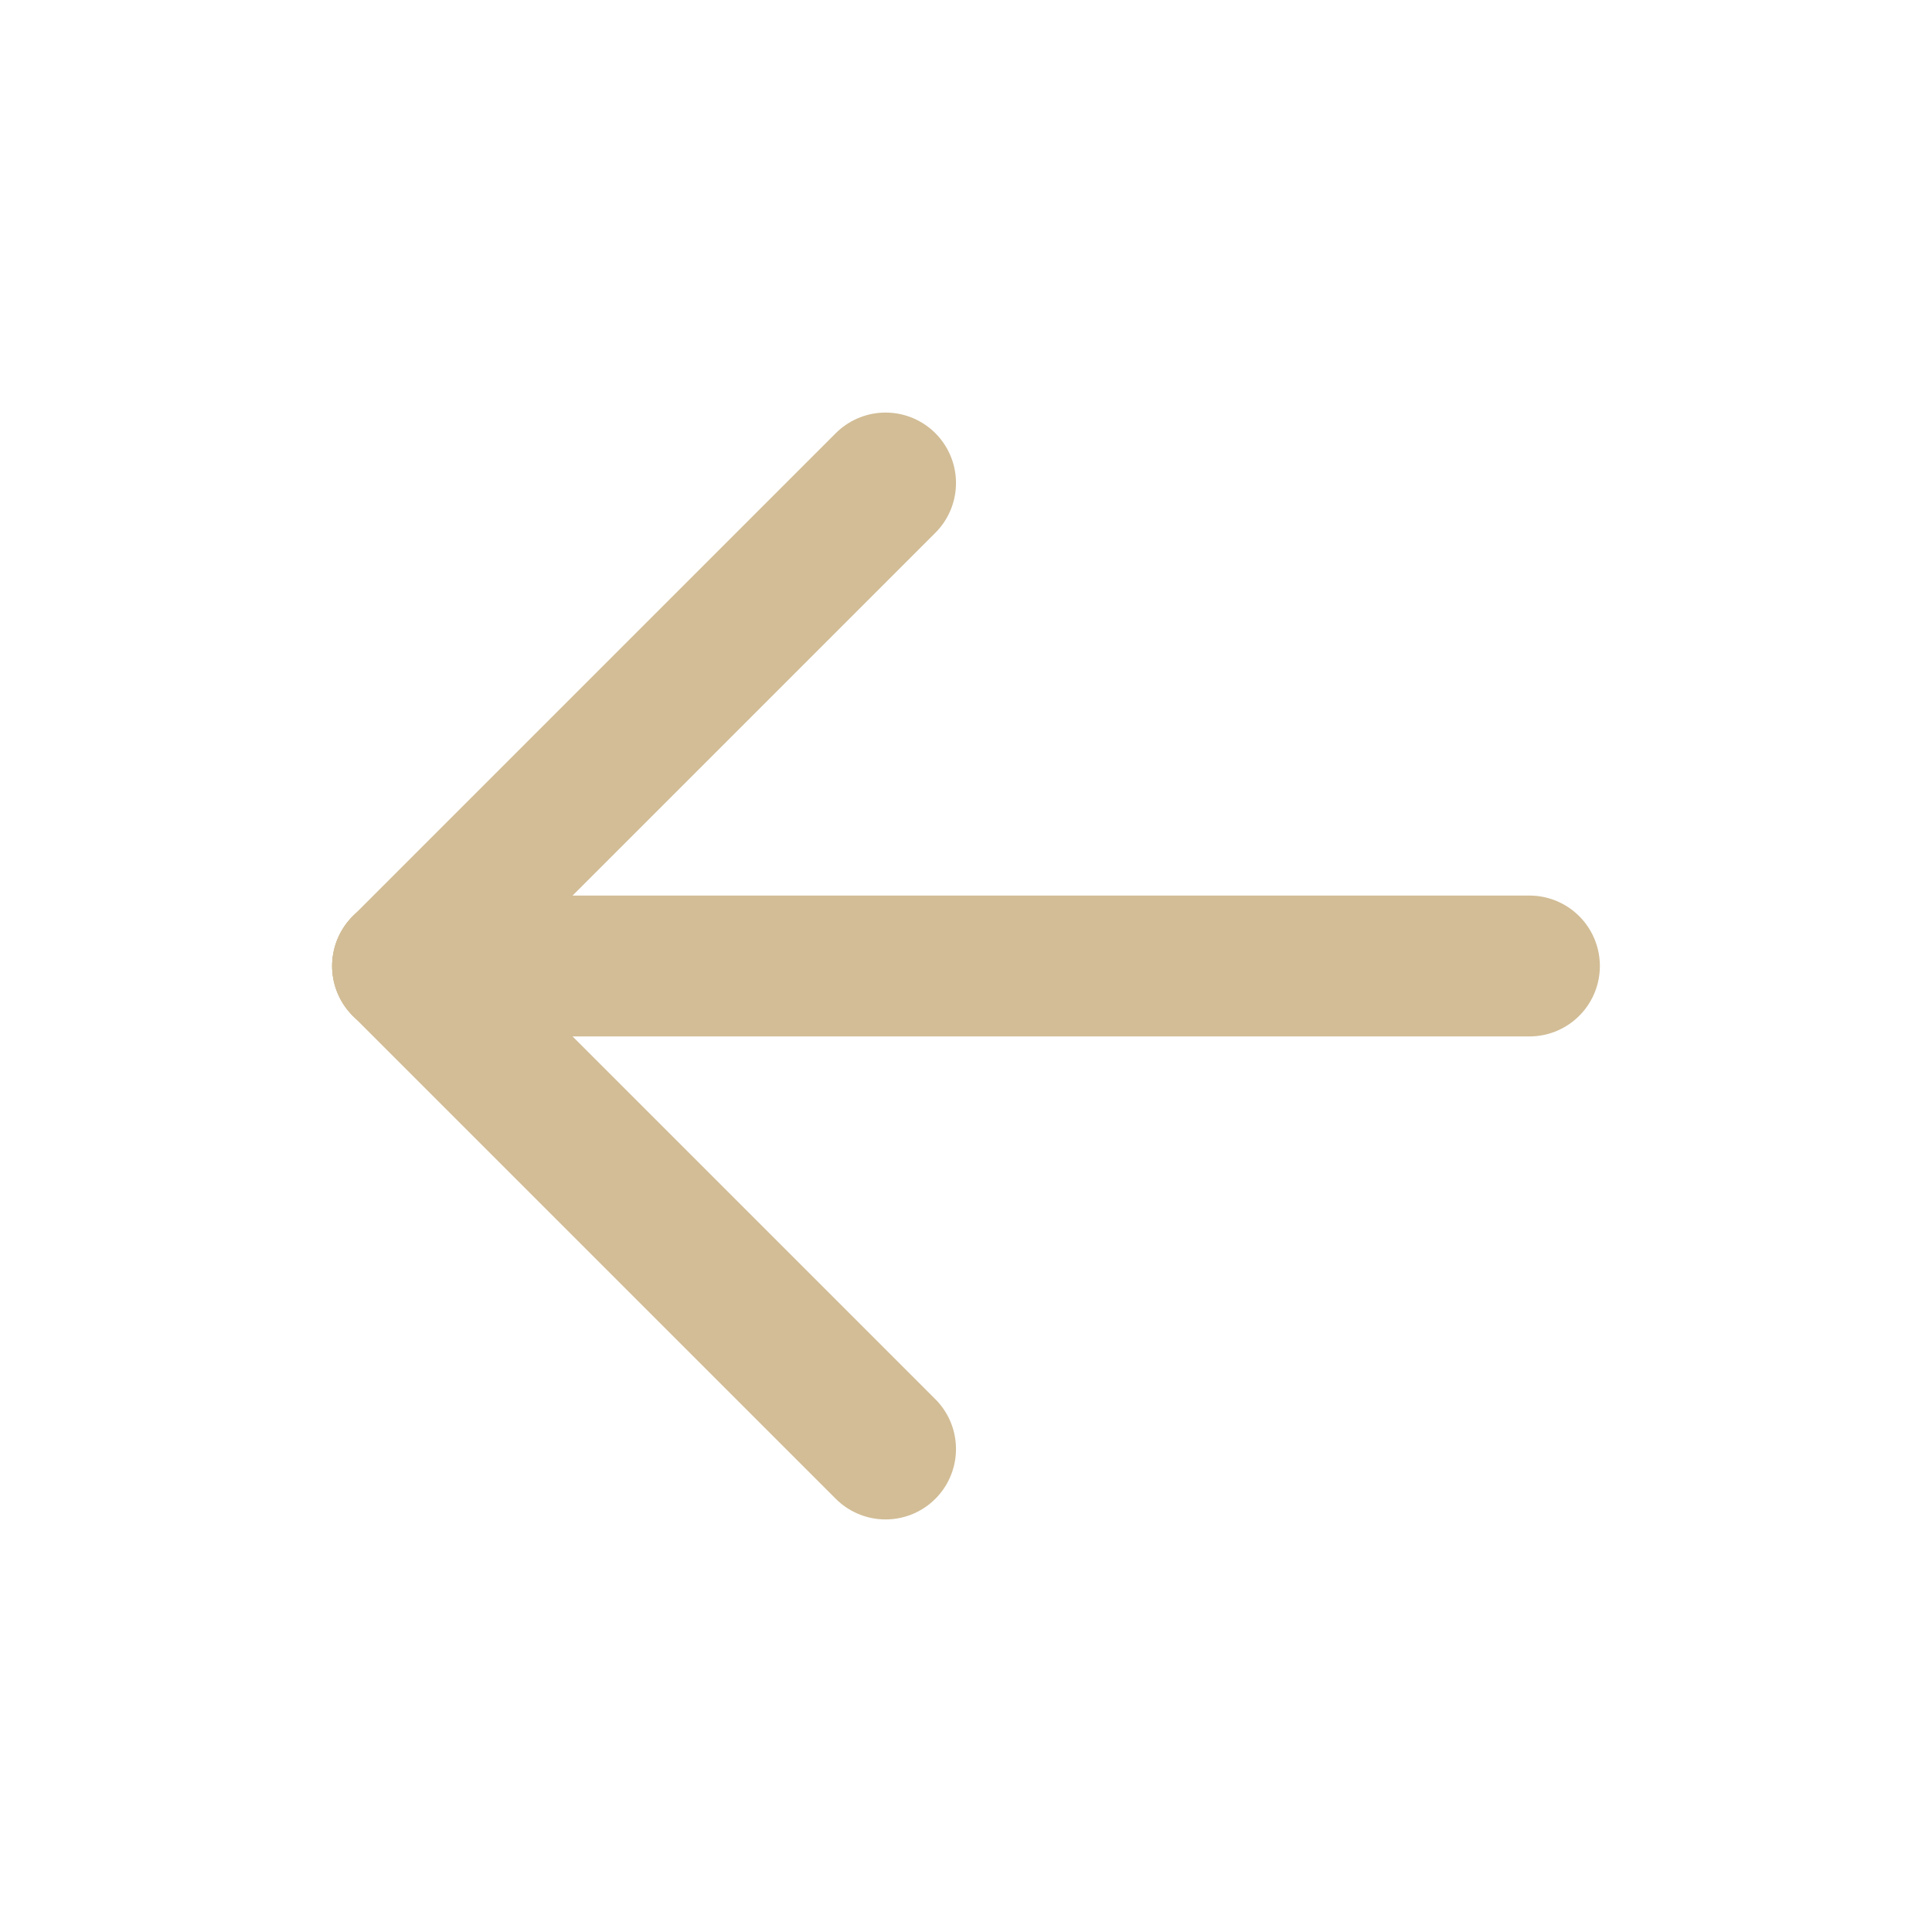
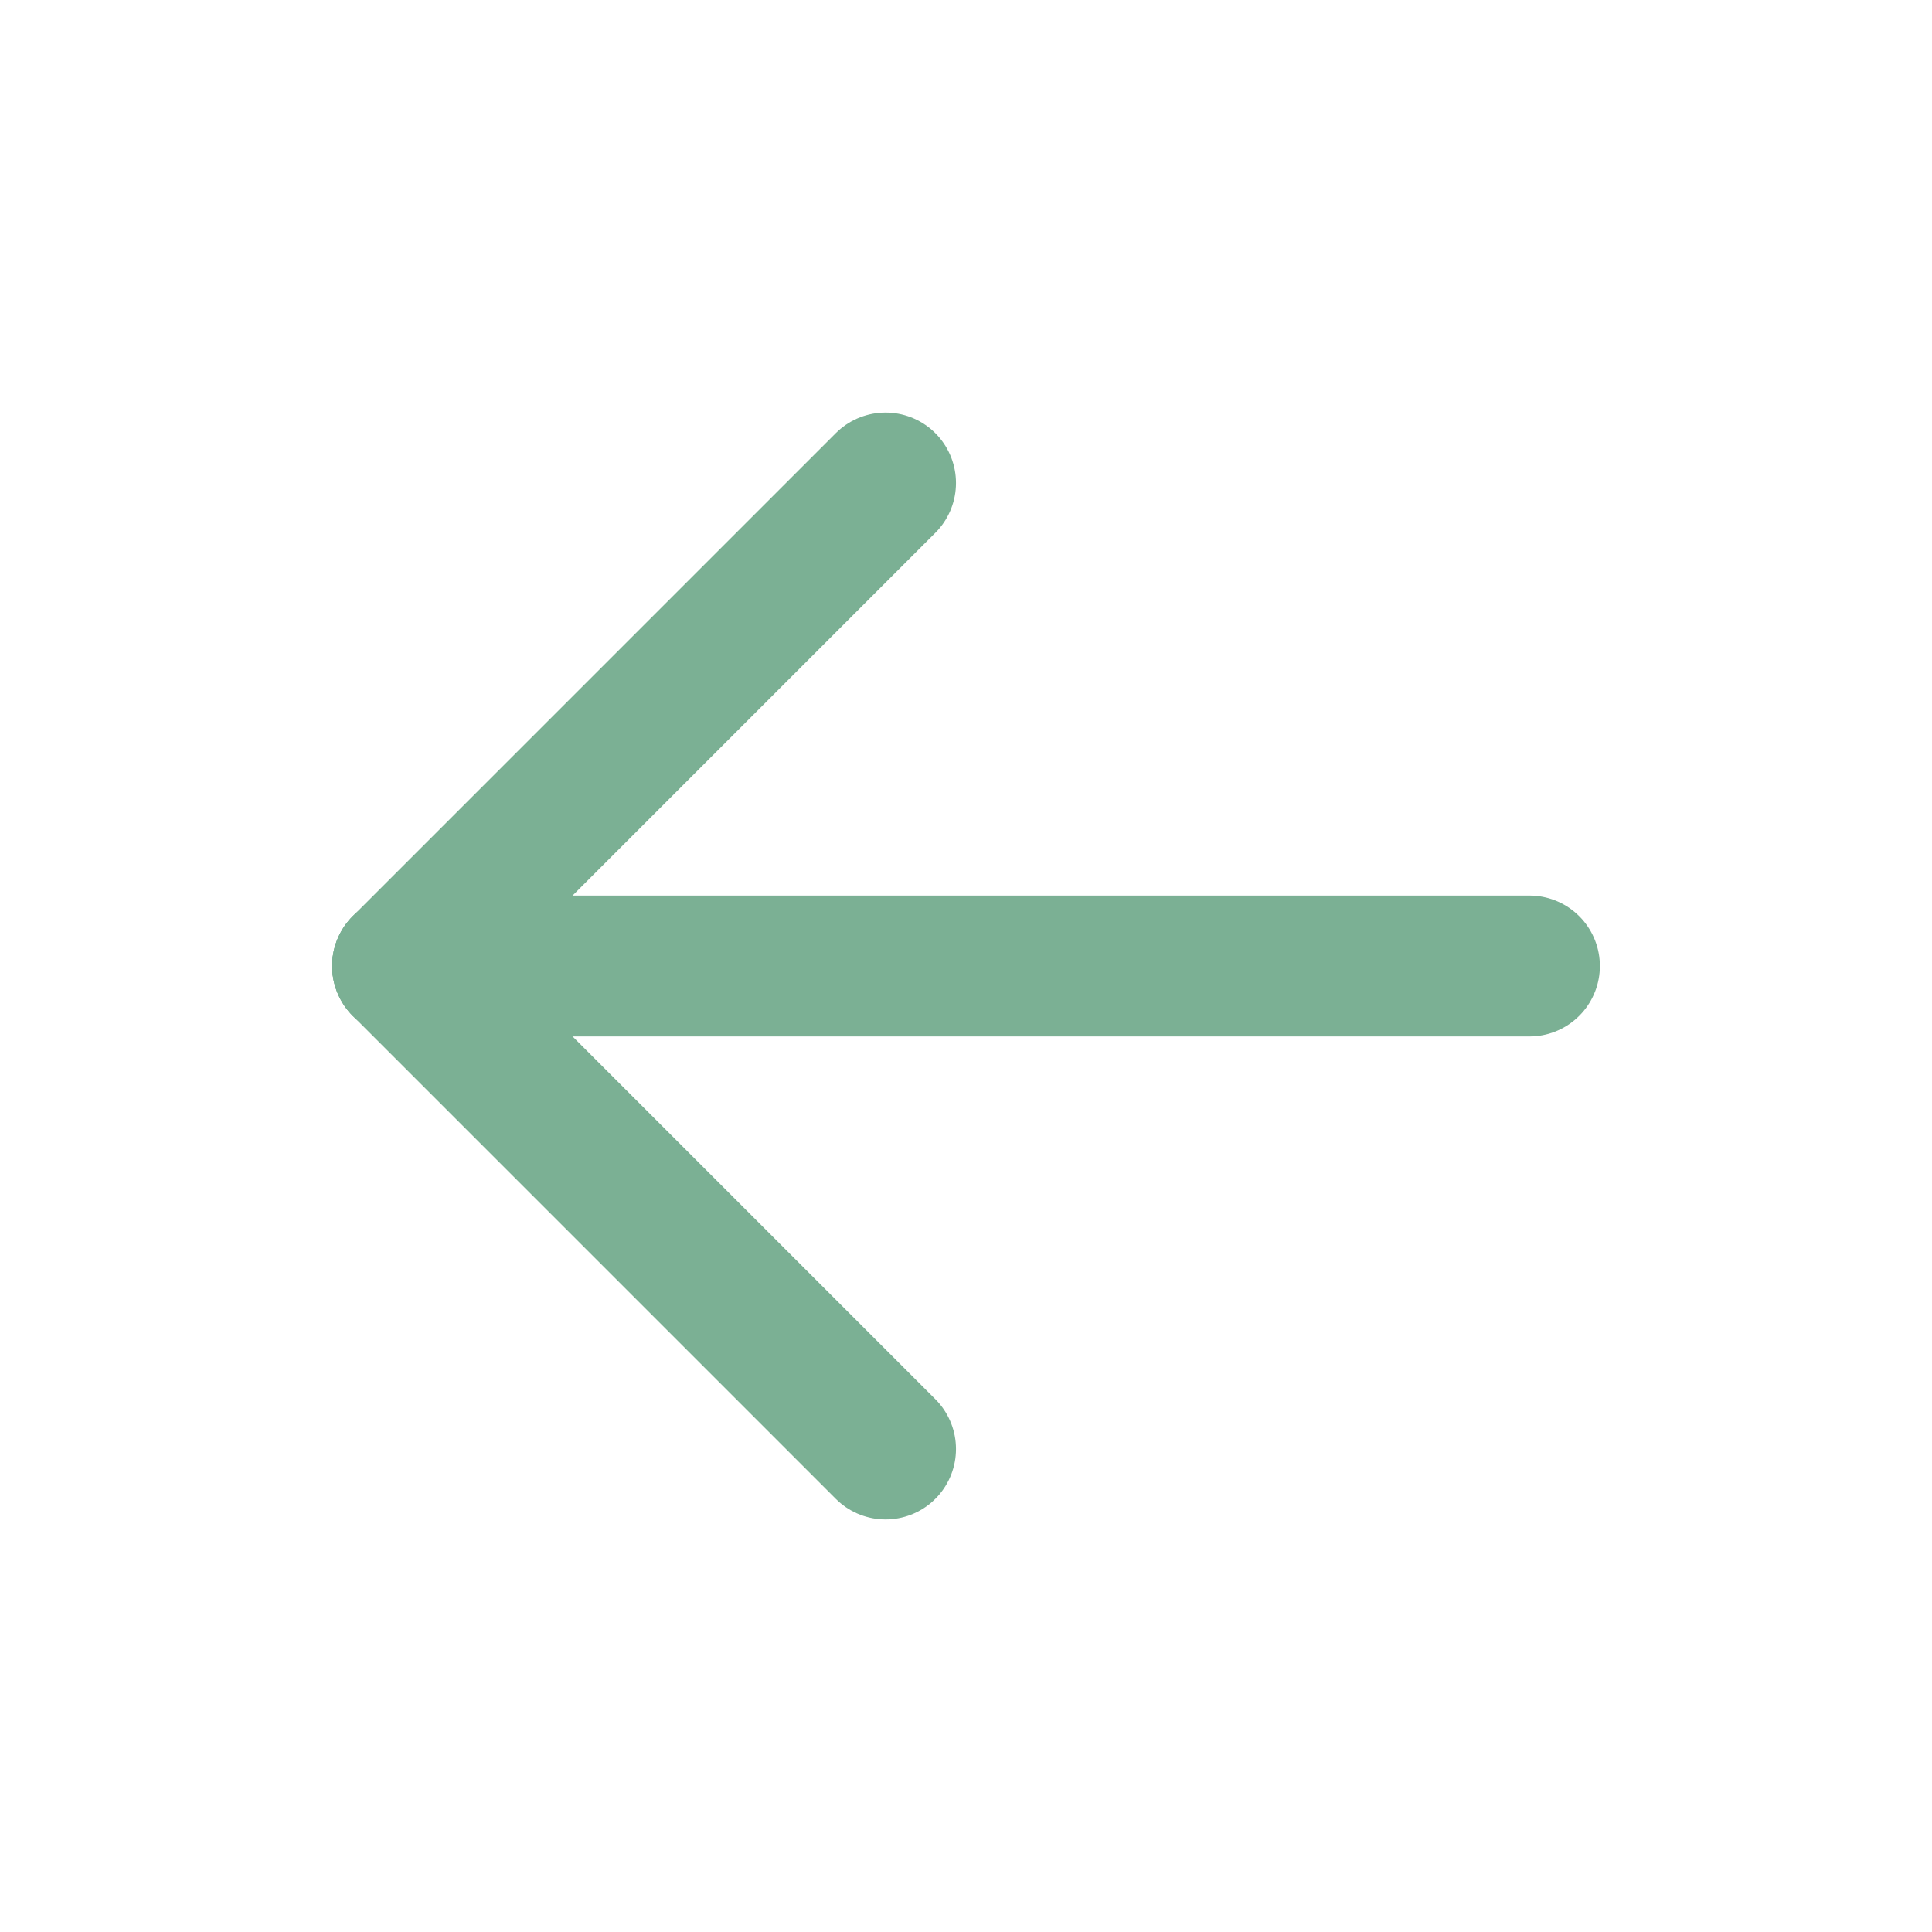
<svg xmlns="http://www.w3.org/2000/svg" preserveAspectRatio="none" overflow="visible" style="display: block;" width="11" height="11" viewBox="0 0 11 11" fill="none">
  <g id="Tabler/arrow-left/outline">
    <g id="Vector">
</g>
-     <path id="Vector_2" d="M2.292 5.5H8.708" stroke="#D2BD96" stroke-width="0.802" stroke-linecap="round" stroke-linejoin="round" />
-     <path id="Vector_3" d="M2.292 5.5L5.042 8.25" stroke="#D2BD96" stroke-width="0.802" stroke-linecap="round" stroke-linejoin="round" />
-     <path id="Vector_4" d="M2.292 5.5L5.042 2.75" stroke="#D2BD96" stroke-width="0.802" stroke-linecap="round" stroke-linejoin="round" />
+     <path id="Vector_2" d="M2.292 5.5H8.708" stroke="#7BB094" stroke-width="0.802" stroke-linecap="round" stroke-linejoin="round" />
+     <path id="Vector_3" d="M2.292 5.5L5.042 8.25" stroke="#7BB094" stroke-width="0.802" stroke-linecap="round" stroke-linejoin="round" />
+     <path id="Vector_4" d="M2.292 5.5L5.042 2.75" stroke="#7BB094" stroke-width="0.802" stroke-linecap="round" stroke-linejoin="round" />
  </g>
</svg>
